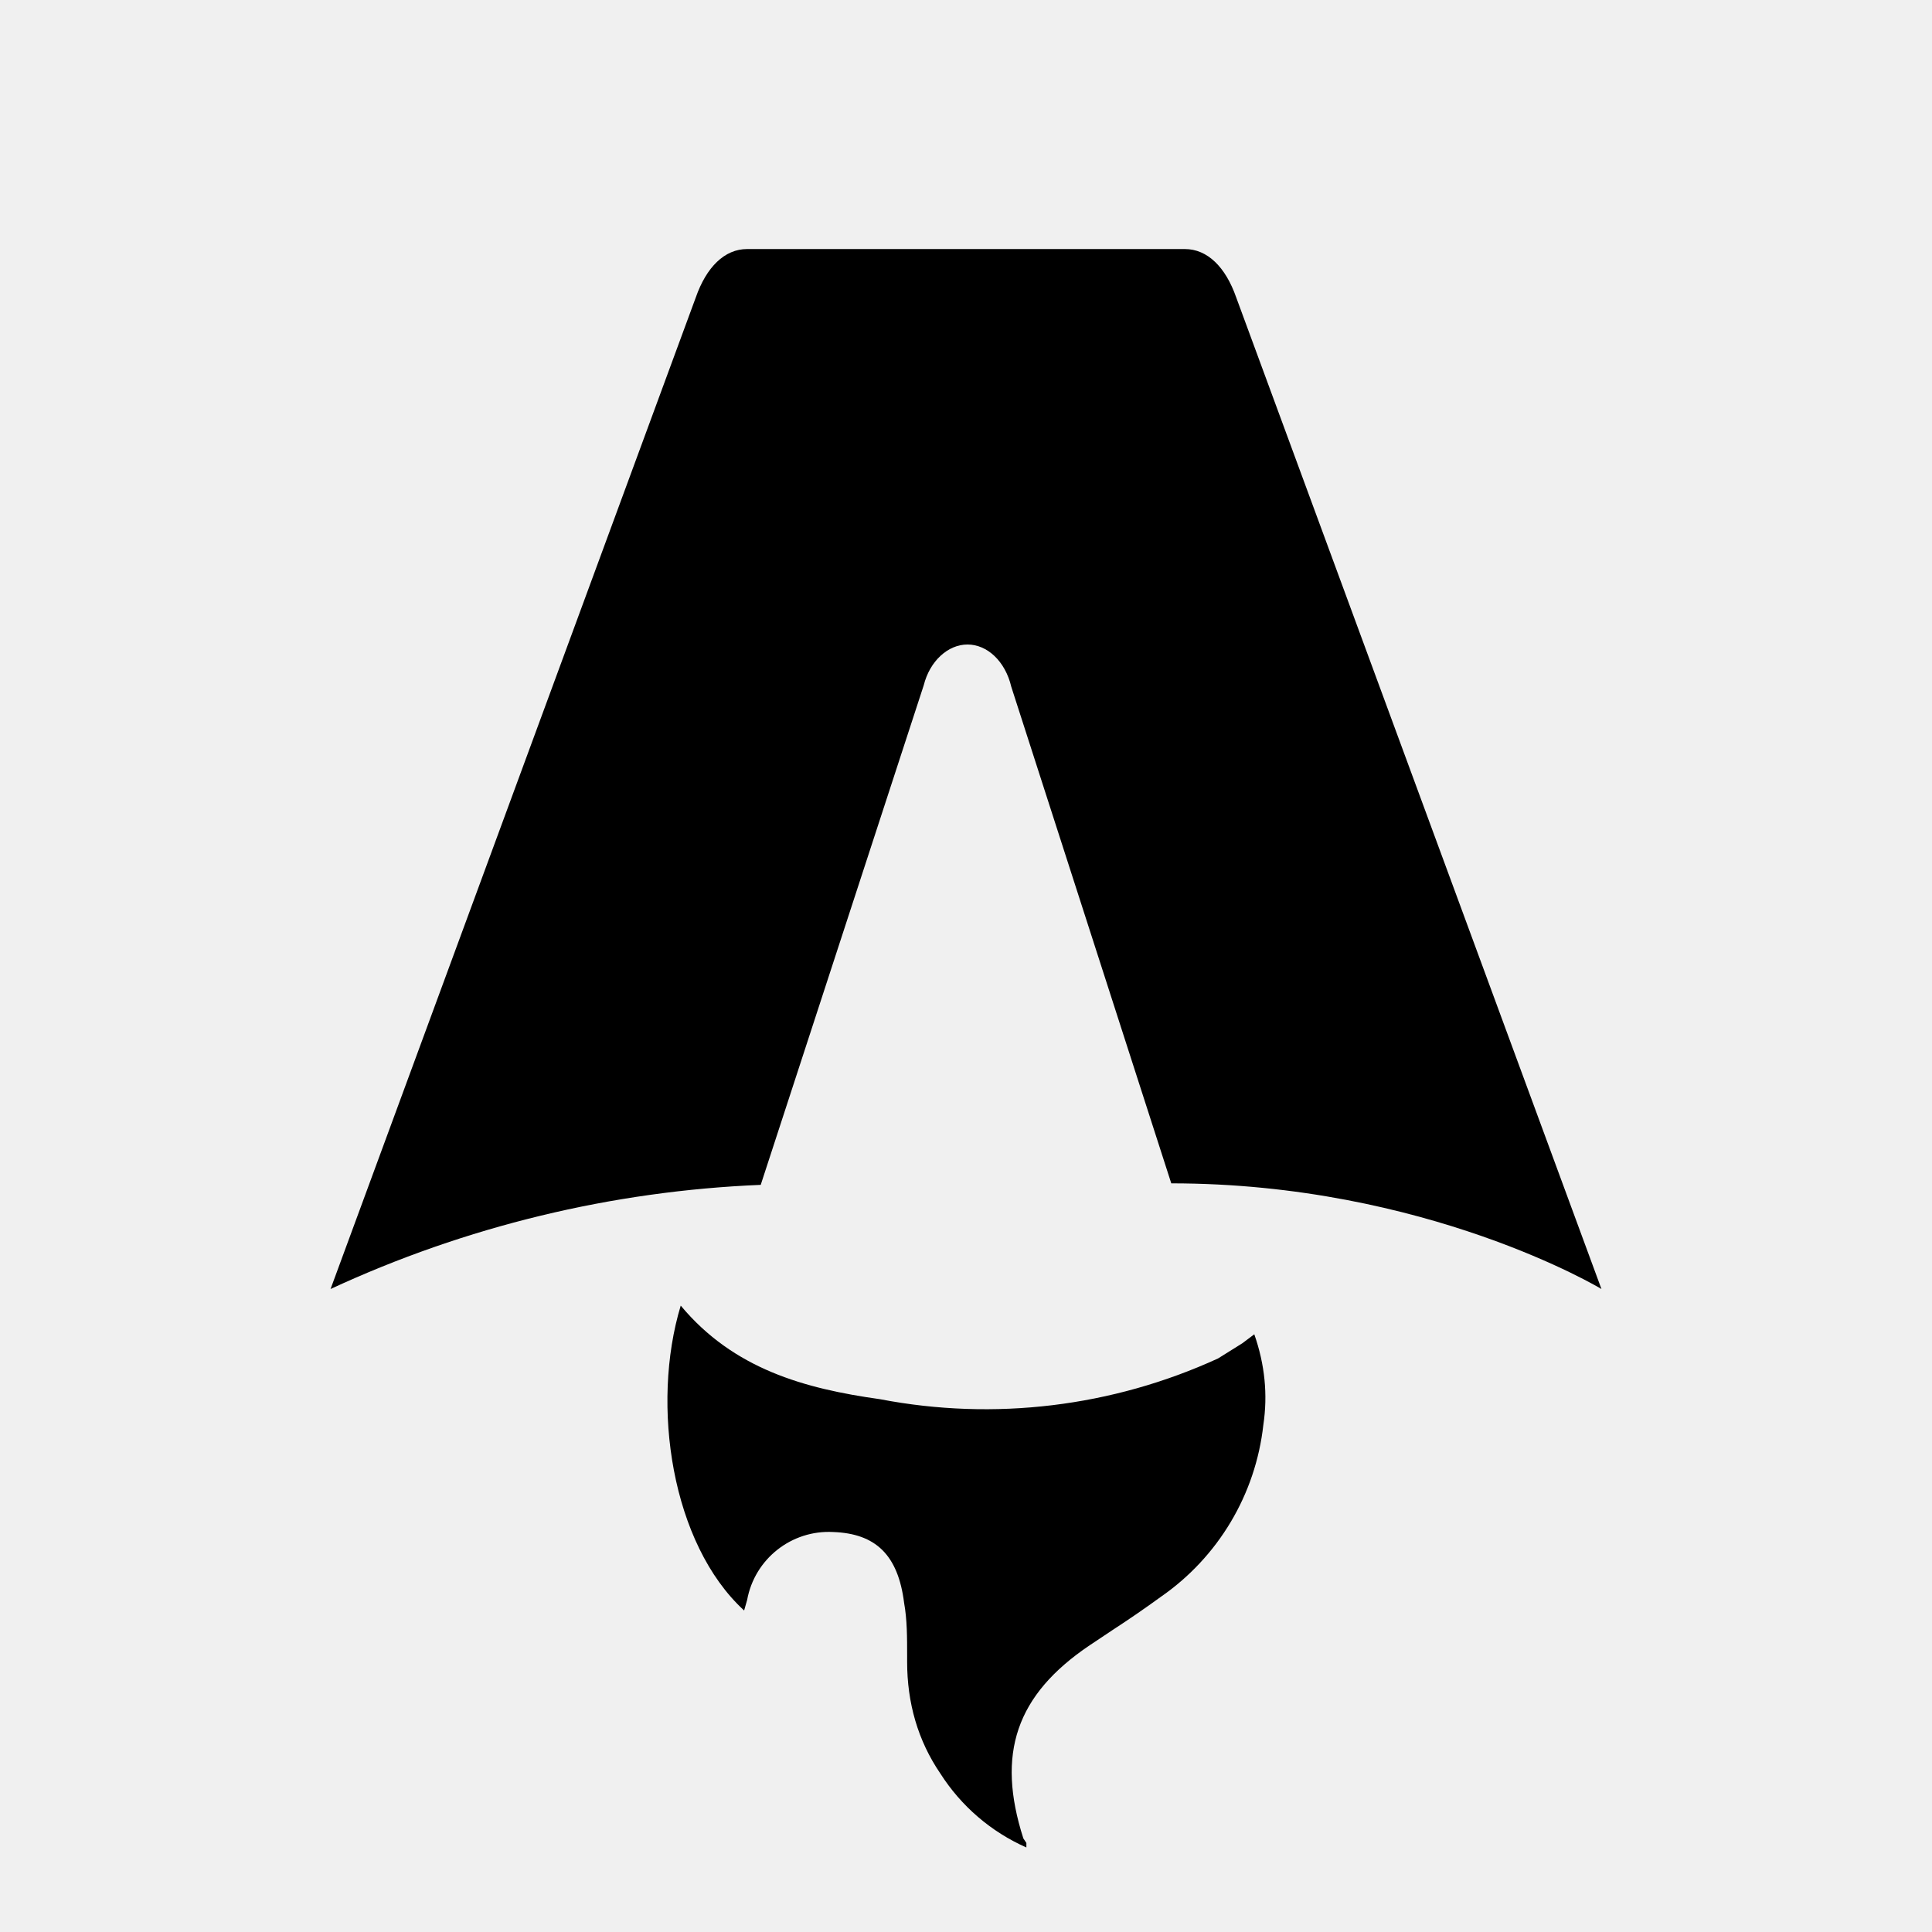
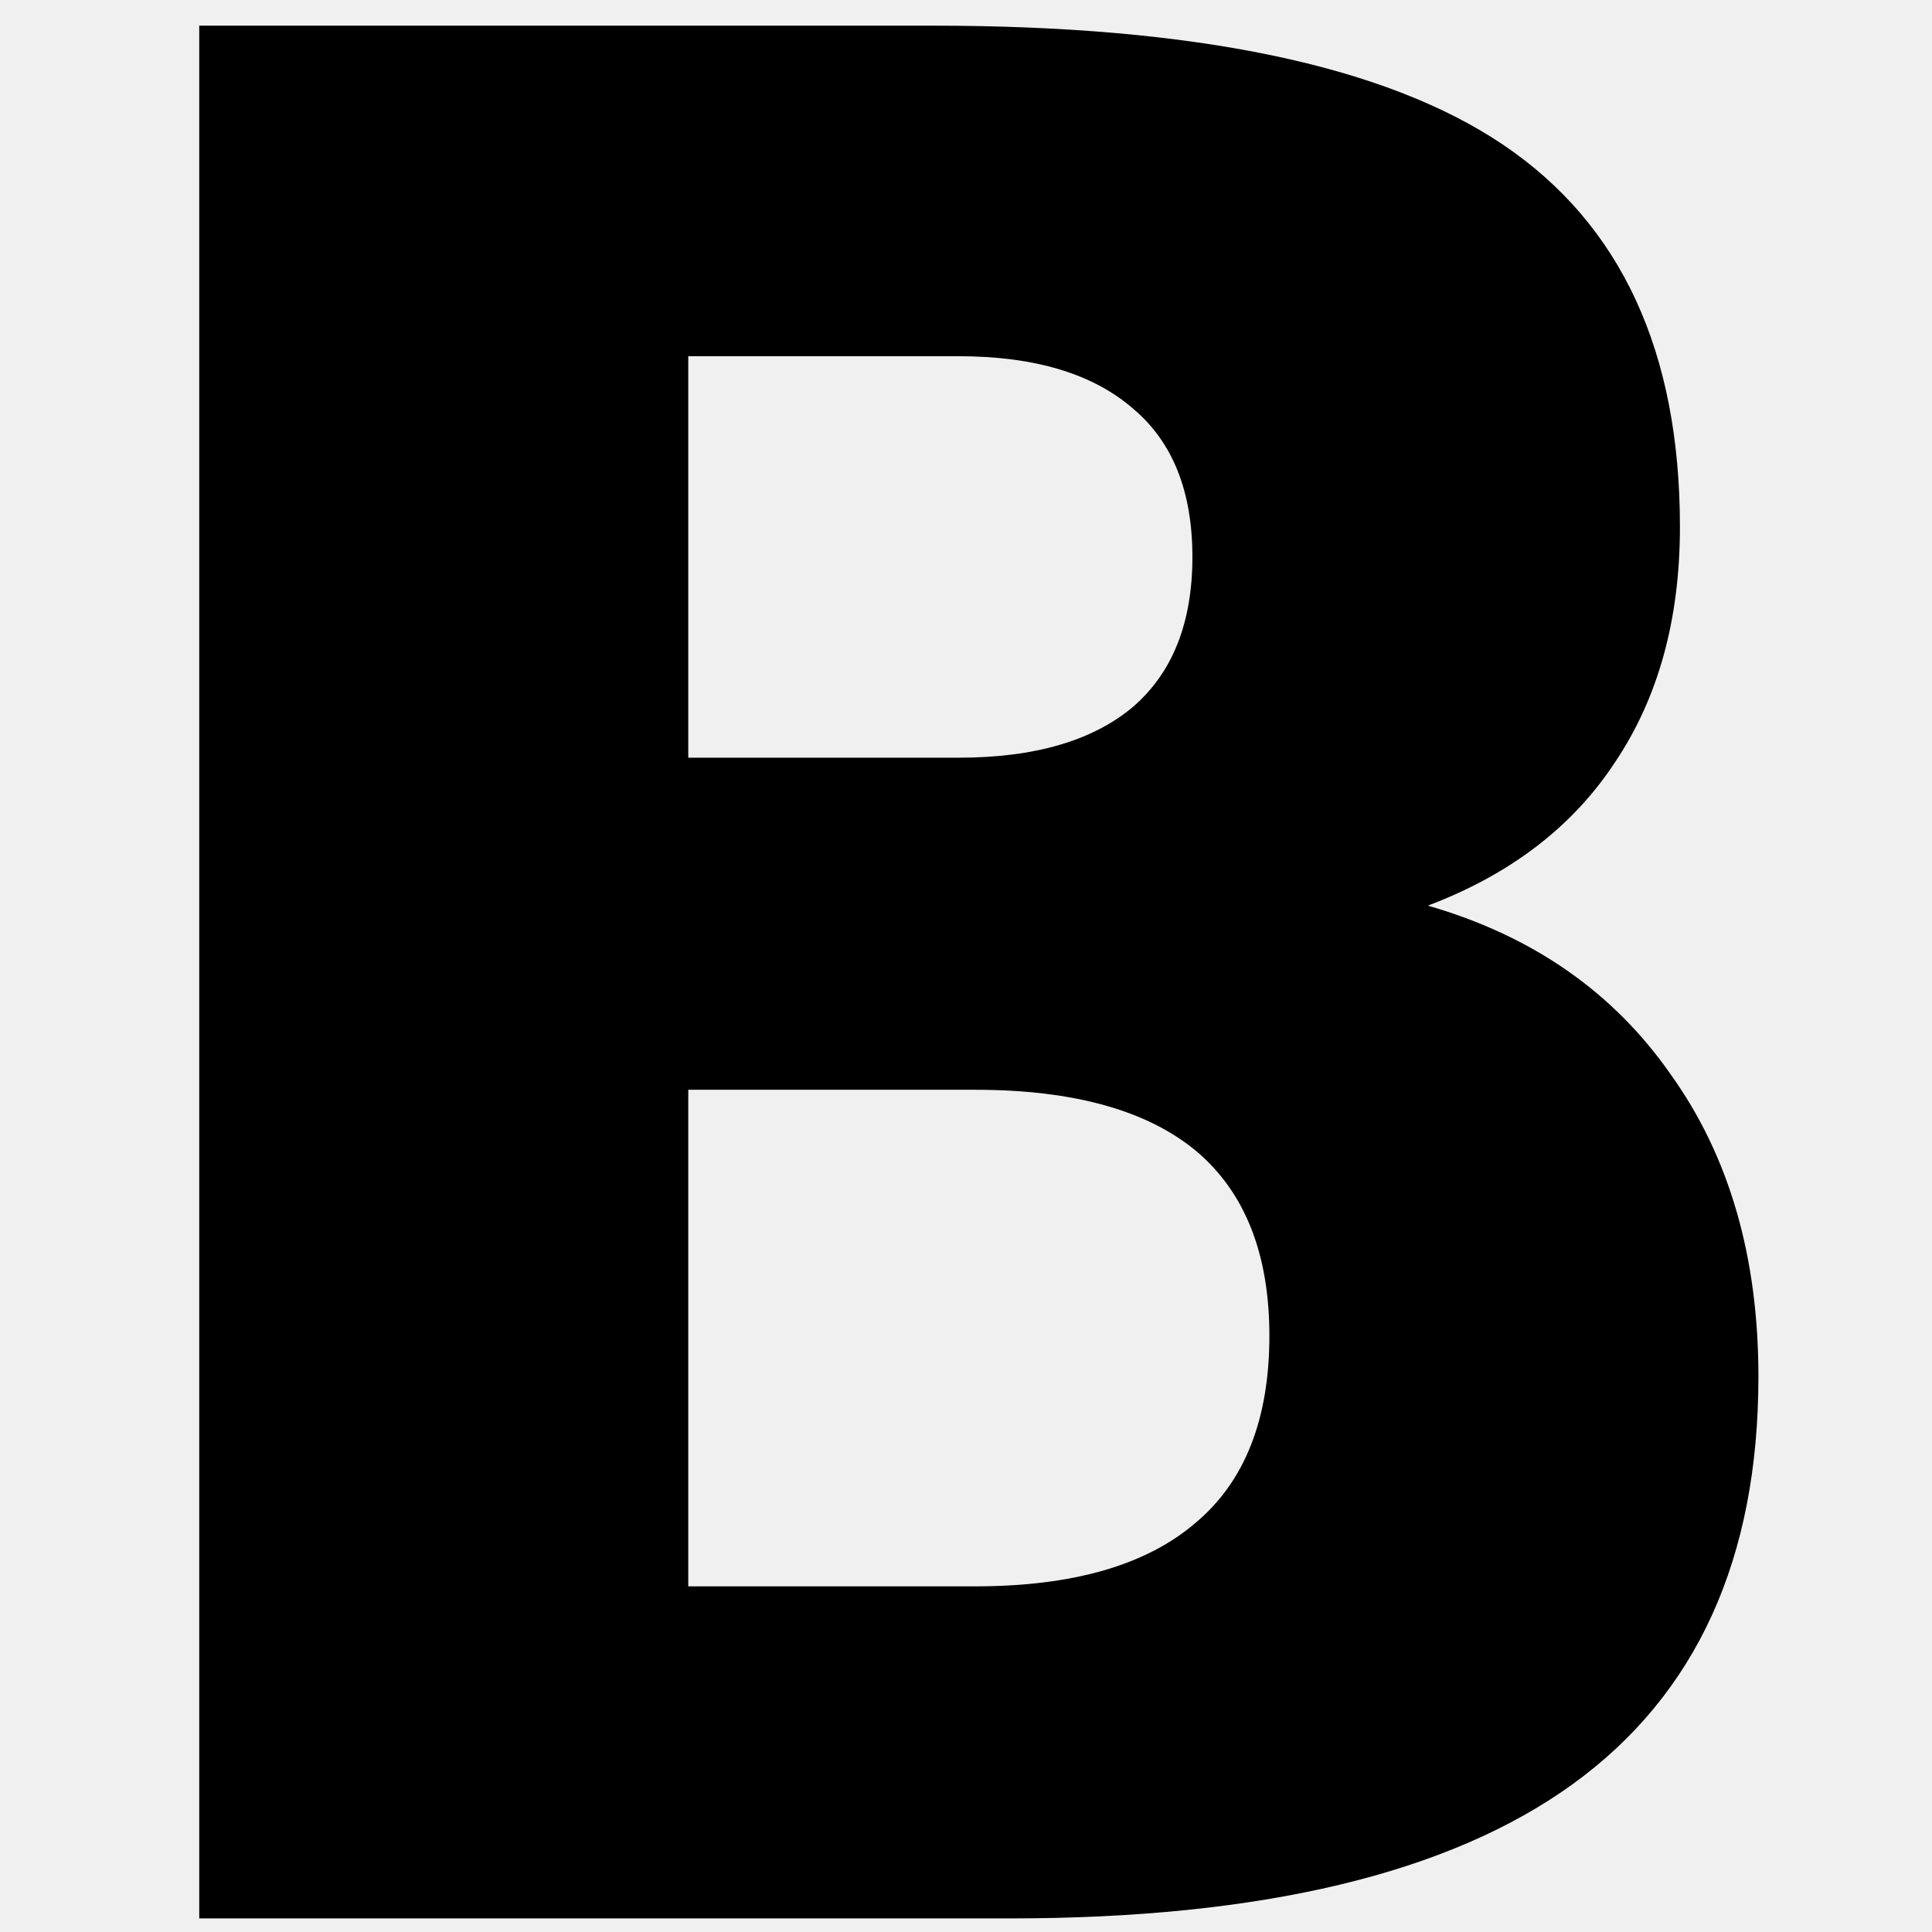
- <svg xmlns="http://www.w3.org/2000/svg" fill="none" viewBox="0 0 128 128">
-   <path d="M50.4 78.5a75.1 75.1 0 0 0-28.5 6.9l24.2-65.7c.7-2 1.9-3.2 3.4-3.2h29c1.5 0 2.7 1.2 3.4 3.2l24.2 65.7s-11.6-7-28.5-7L67 45.5c-.4-1.7-1.6-2.8-2.9-2.8-1.3 0-2.5 1.1-2.9 2.7L50.4 78.5Zm-1.1 28.2Zm-4.2-20.2c-2 6.6-.6 15.8 4.2 20.2a17.5 17.5 0 0 1 .2-.7 5.5 5.5 0 0 1 5.7-4.5c2.8.1 4.3 1.5 4.7 4.7.2 1.1.2 2.3.2 3.5v.4c0 2.7.7 5.2 2.2 7.4a13 13 0 0 0 5.7 4.9v-.3l-.2-.3c-1.8-5.6-.5-9.5 4.4-12.8l1.5-1a73 73 0 0 0 3.2-2.2 16 16 0 0 0 6.8-11.4c.3-2 .1-4-.6-6l-.8.6-1.6 1a37 37 0 0 1-22.4 2.7c-5-.7-9.7-2-13.2-6.2Z" />
+ <svg xmlns="http://www.w3.org/2000/svg" version="1.2" viewBox="0 0 128 128" width="128" height="128">
  <style>
-         path { fill: #000; }
-         @media (prefers-color-scheme: dark) {
-             path { fill: #FFF; }
-         }
-     </style>
+ 		.s0 { fill: #000000 } 
+ 	</style>
+   <path id="B" class="s0" aria-label="B" d="m45.6 50.2h17.9q7.6 0 11.6-3.4 3.9-3.4 3.9-9.9 0-6.5-3.9-9.8-4-3.5-11.6-3.5h-17.9zm0 54.9h19q9.7 0 14.6-4.2 4.9-4.1 4.9-12.4 0-8.1-4.8-12.2-4.9-4.1-14.7-4.1h-19zm49-45.1q10.4 3 16.1 11.2 5.8 8.1 5.8 20 0 18.1-12.3 27-12.3 8.9-37.3 8.9h-53.7v-125.4h48.6q26.1 0 37.8 7.9 11.7 7.9 11.7 25.3 0 9.2-4.3 15.6-4.2 6.4-12.4 9.5z" />
</svg>
